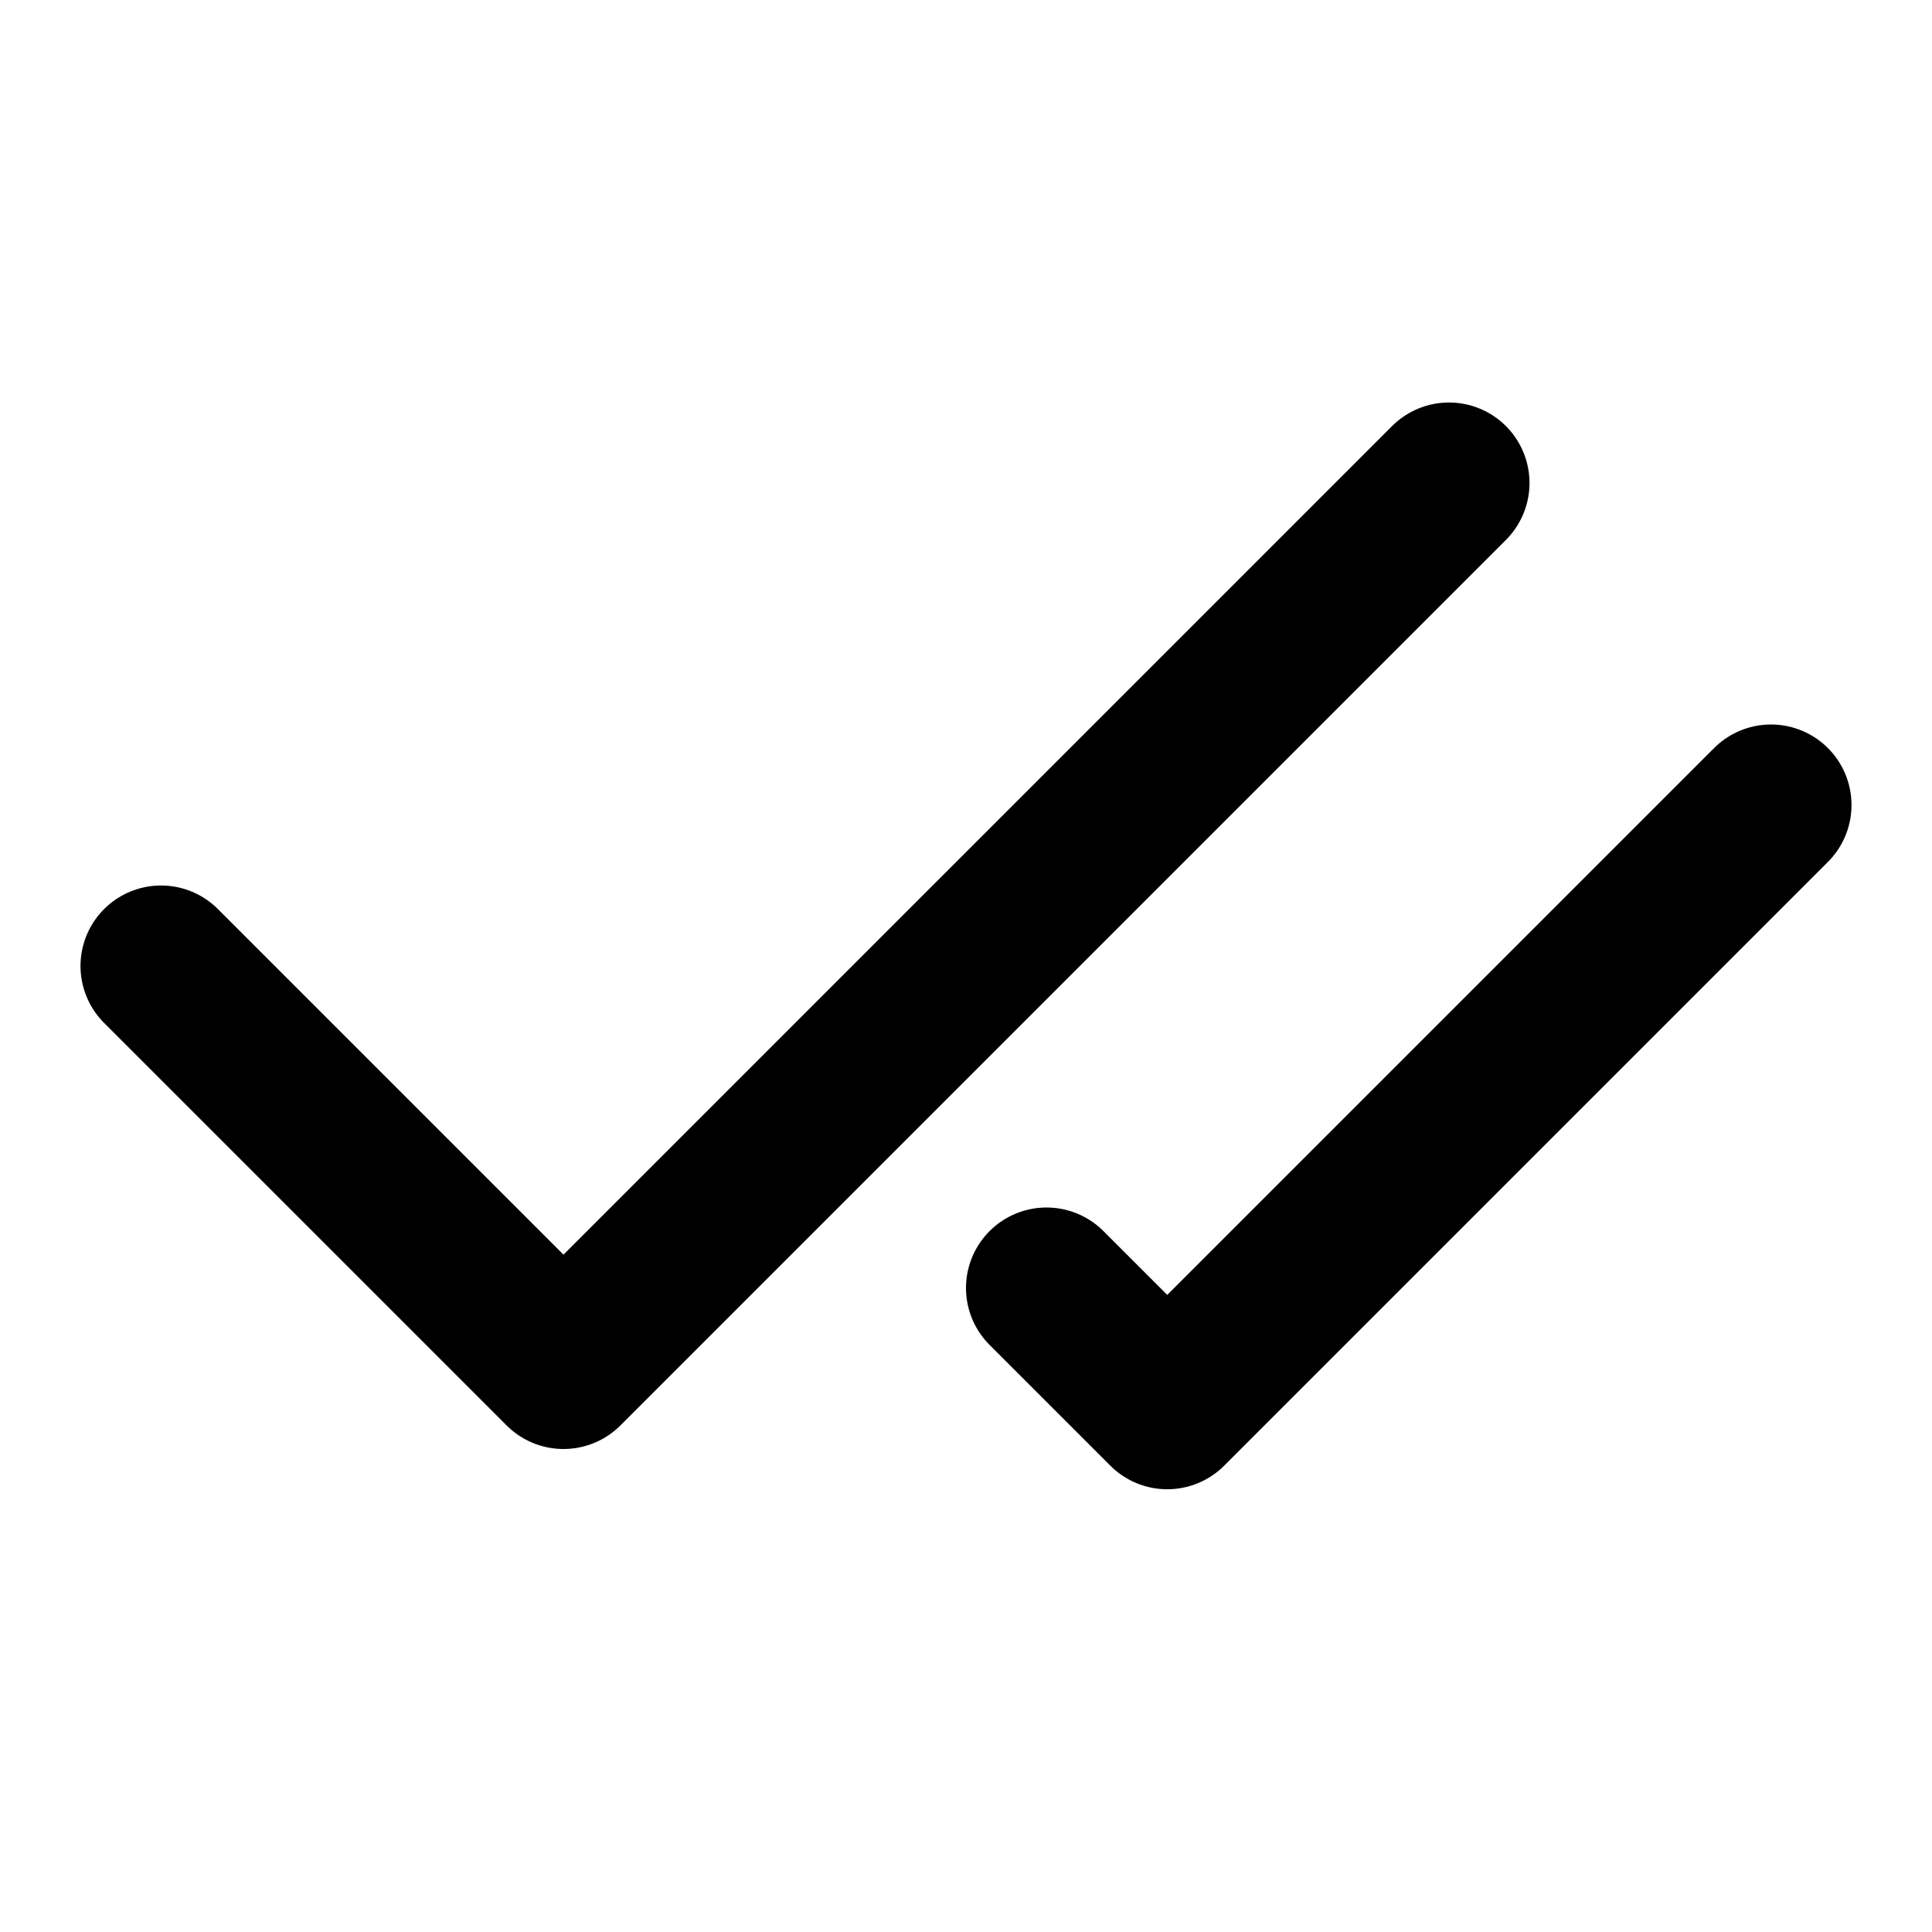
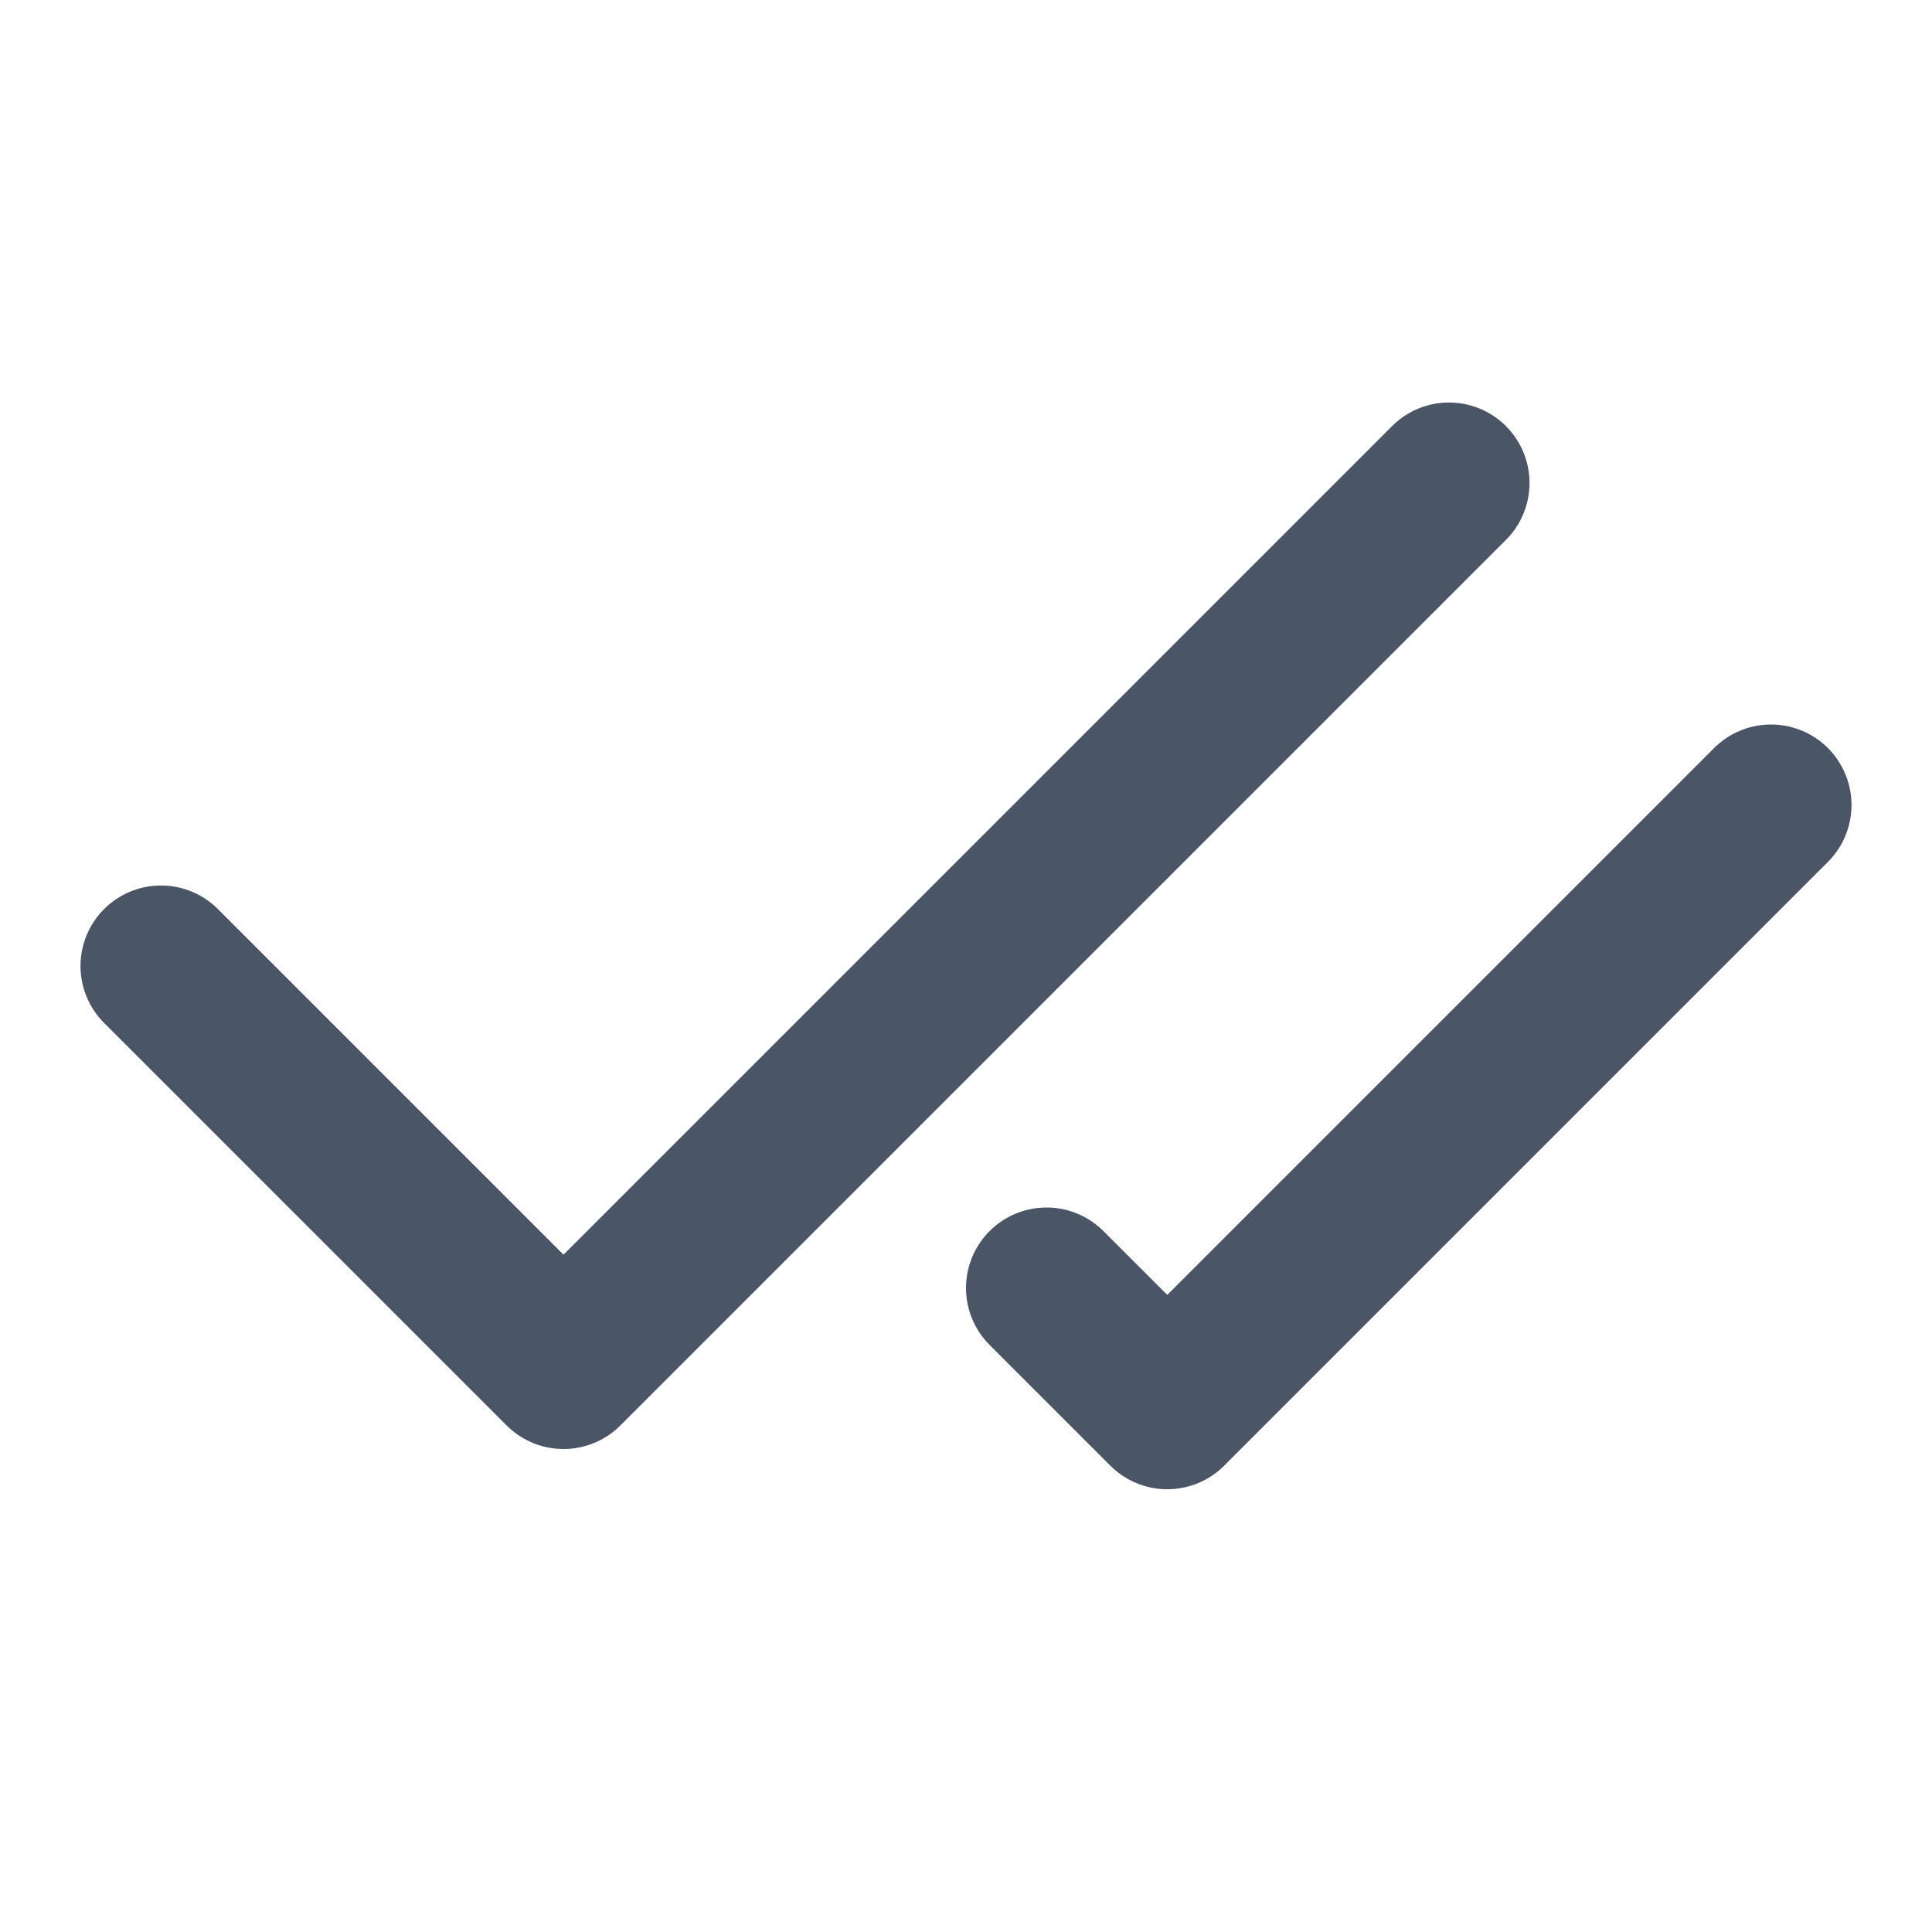
- <svg xmlns="http://www.w3.org/2000/svg" width="24" height="24" viewBox="0 0 24 24" fill="none" stroke="currentColor" stroke-width="2" stroke-linecap="round" stroke-linejoin="round" class="lucide lucide-check-check-icon lucide-check-check">
+ <svg xmlns="http://www.w3.org/2000/svg" width="24" height="24" viewBox="0 0 24 24" fill="none" stroke="#4A5565" stroke-width="2" stroke-linecap="round" stroke-linejoin="round" class="lucide lucide-check-check-icon lucide-check-check">
  <path d="M18 6 7 17l-5-5" />
  <path d="m22 10-7.5 7.5L13 16" />
</svg>
